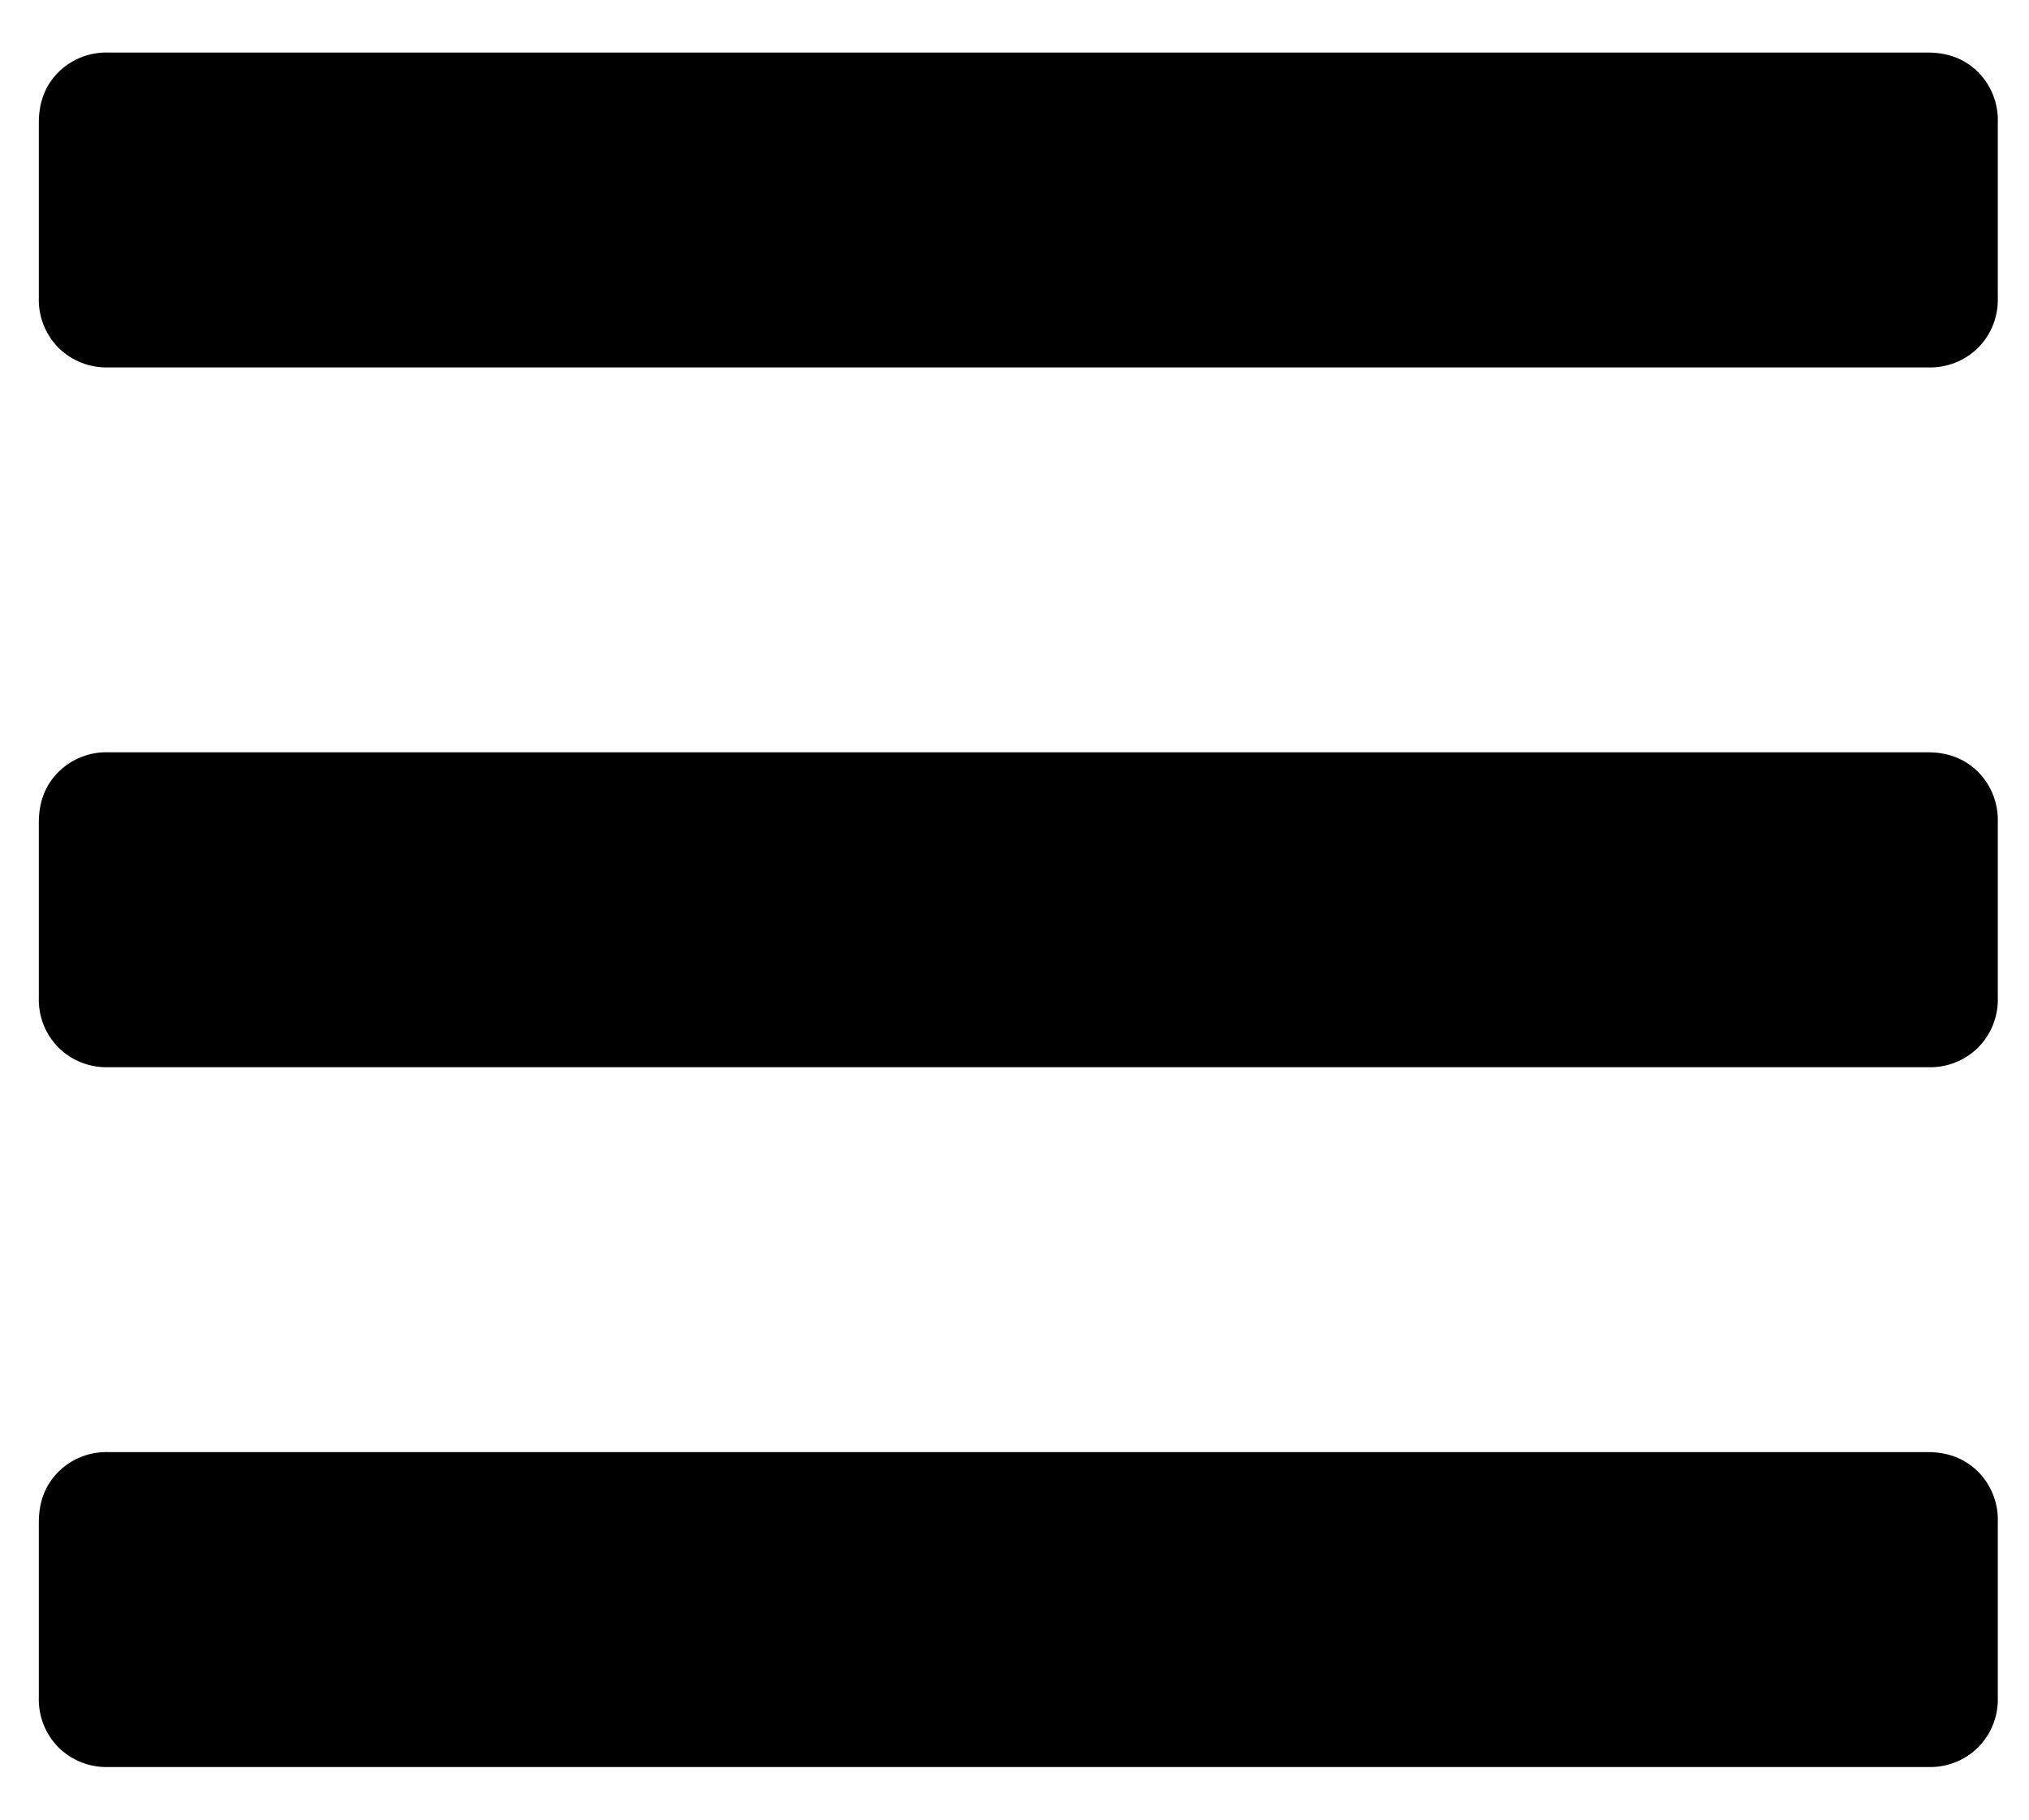
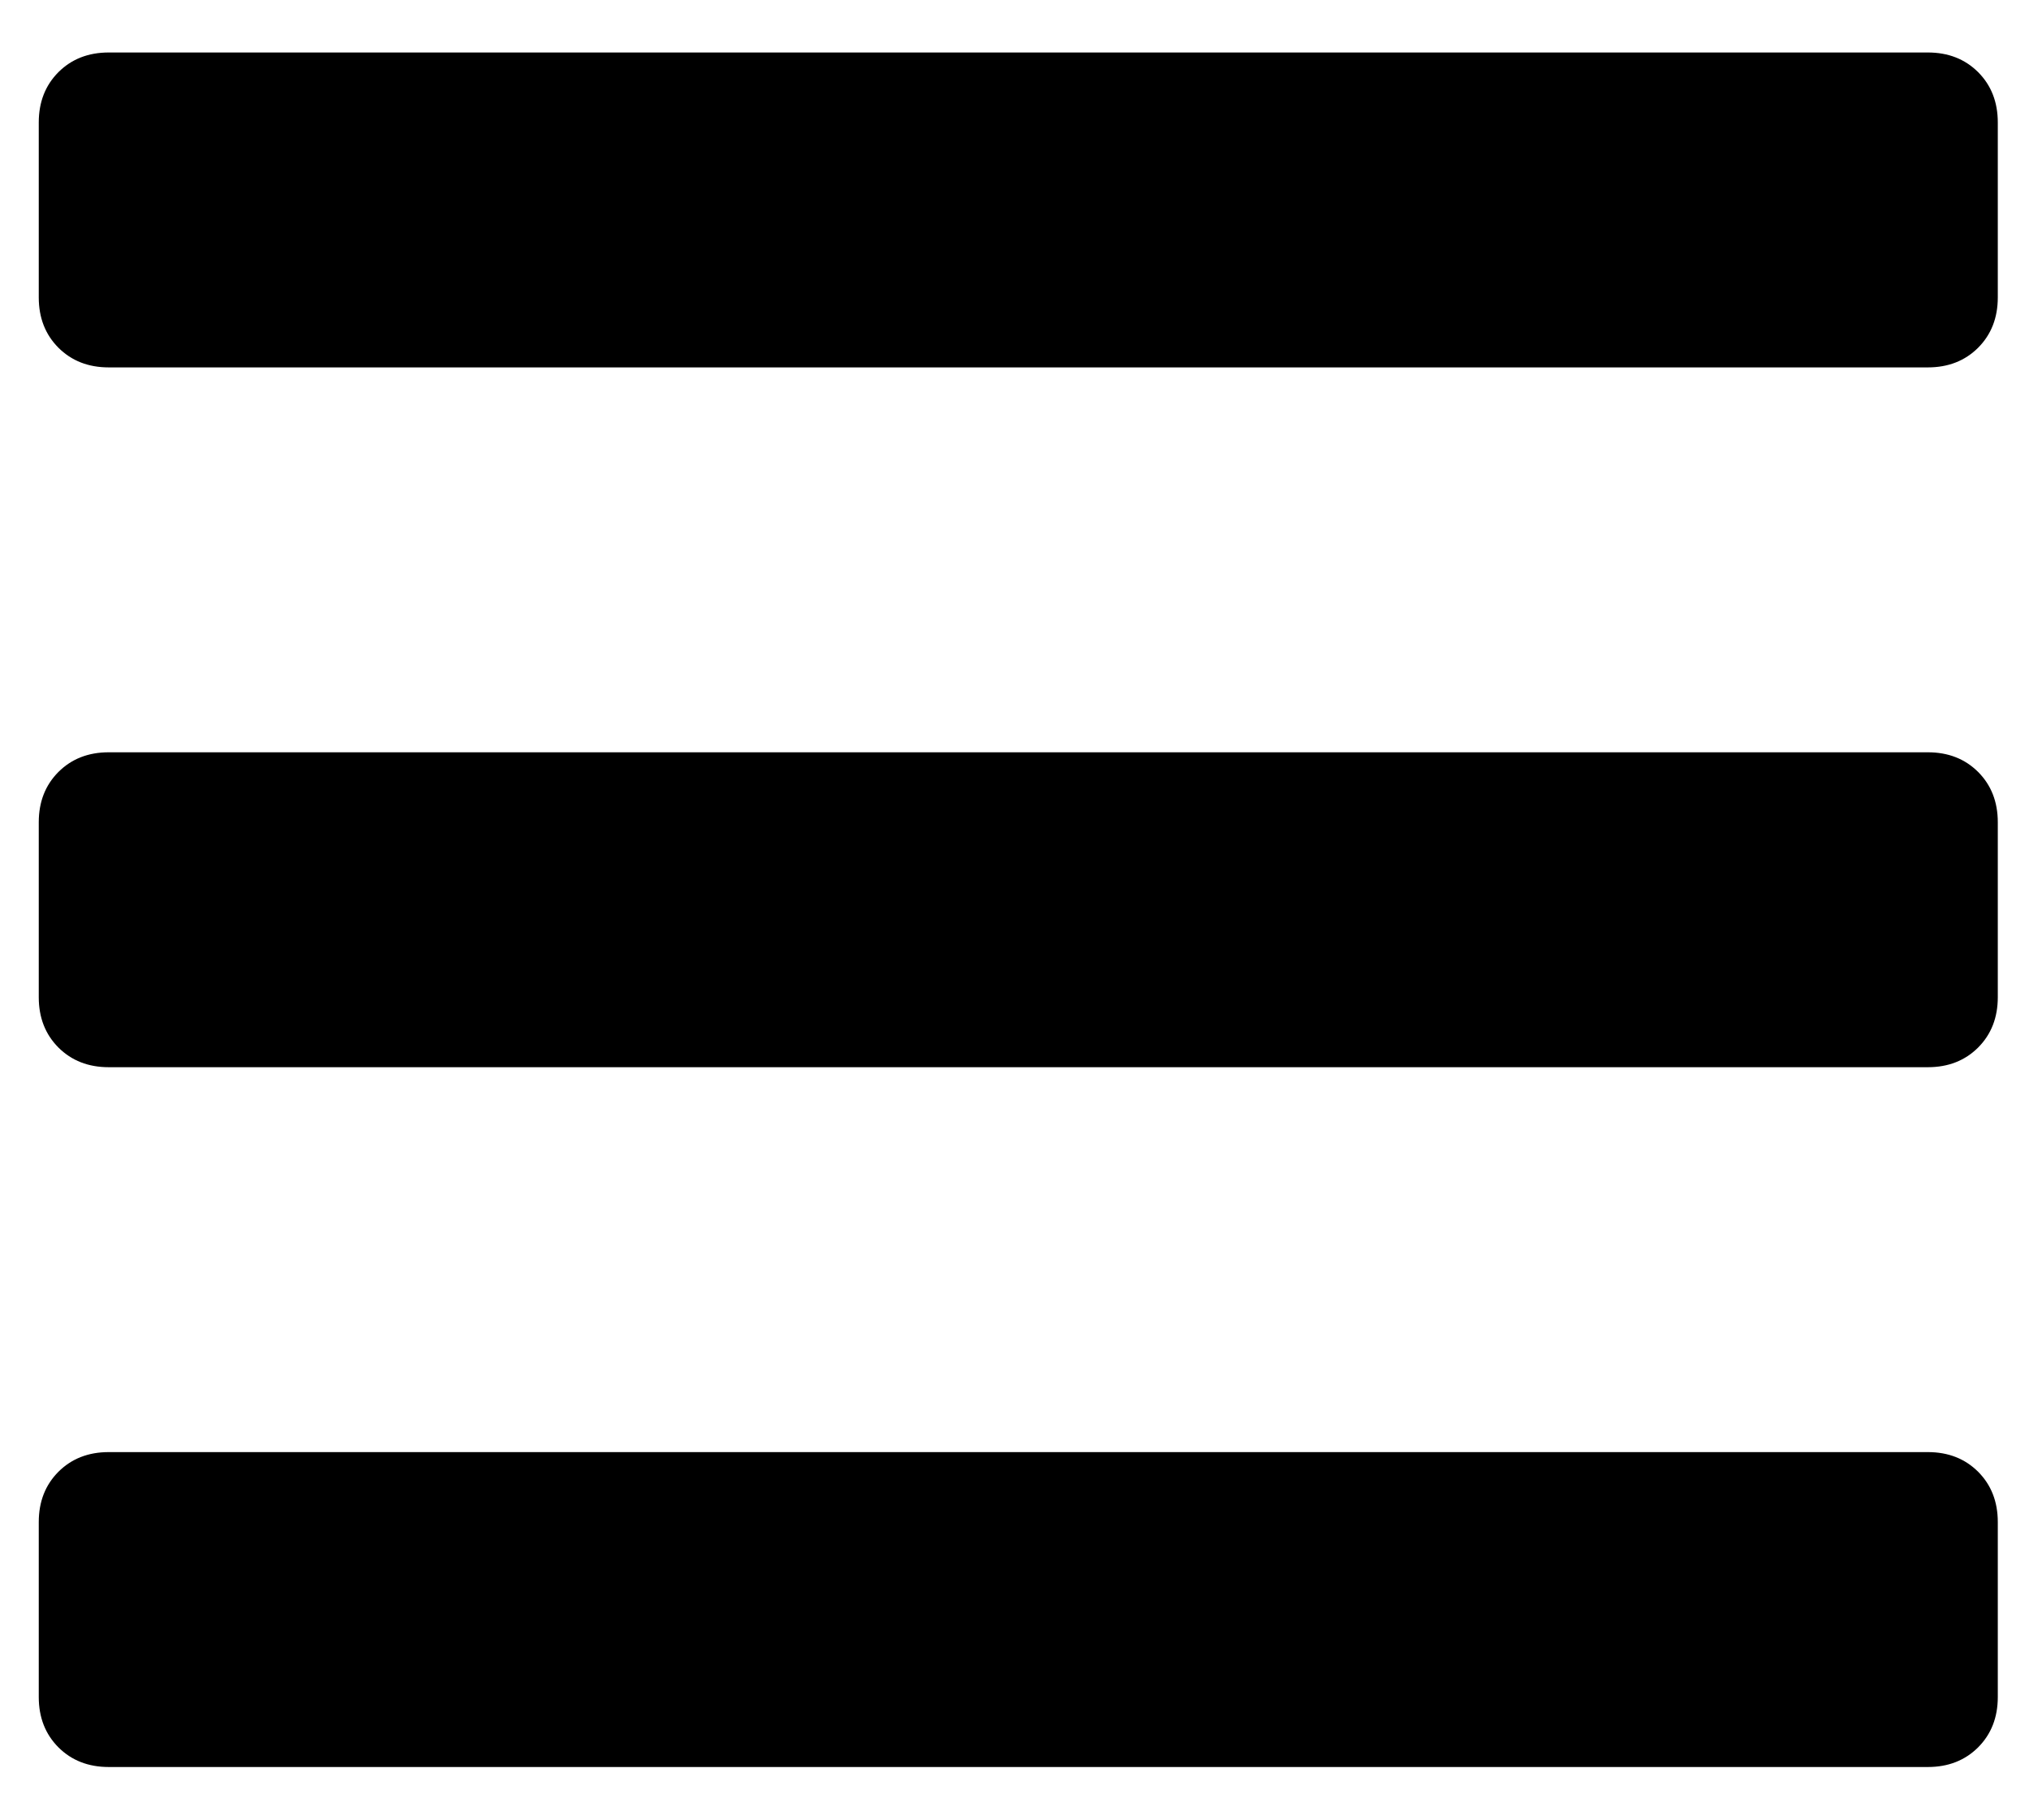
- <svg xmlns="http://www.w3.org/2000/svg" width="29" height="26">
-   <path fill-rule="evenodd" d="M1.554 5.25a.973.973 0 0 1-.719-.281.973.973 0 0 1-.28-.719v-2.5c0-.292.093-.531.28-.719a.973.973 0 0 1 .72-.28h26c.29 0 .53.093.718.28a.973.973 0 0 1 .281.72V4.25a.973.973 0 0 1-.281.719.973.973 0 0 1-.719.281h-26zm0 10a.973.973 0 0 1-.719-.281.973.973 0 0 1-.28-.719v-2.5c0-.292.093-.531.28-.719a.973.973 0 0 1 .72-.281h26c.29 0 .53.094.718.281a.973.973 0 0 1 .281.719v2.5a.973.973 0 0 1-.281.719.973.973 0 0 1-.719.281h-26zm0 10a.973.973 0 0 1-.719-.281.973.973 0 0 1-.28-.719v-2.5c0-.292.093-.531.28-.719a.973.973 0 0 1 .72-.281h26c.29 0 .53.094.718.281a.973.973 0 0 1 .281.719v2.5a.973.973 0 0 1-.281.719.973.973 0 0 1-.719.281h-26z" />
+ <svg xmlns="http://www.w3.org/2000/svg" width="29" height="26" viewBox="0 0 29 26">
+   <path fill-rule="evenodd" d="M1.554,5.25 C1.262,5.25 1.023,5.156 0.835,4.969 C0.648,4.781 0.554,4.542 0.554,4.25 L0.554,1.75 C0.554,1.458 0.648,1.219 0.835,1.031 C1.023,0.844 1.262,0.75 1.554,0.75 L27.554,0.75 C27.846,0.75 28.085,0.844 28.273,1.031 C28.46,1.219 28.554,1.458 28.554,1.75 L28.554,4.25 C28.554,4.542 28.46,4.781 28.273,4.969 C28.085,5.156 27.846,5.25 27.554,5.25 L1.554,5.25 Z M1.554,15.25 C1.262,15.25 1.023,15.156 0.835,14.969 C0.648,14.781 0.554,14.542 0.554,14.25 L0.554,11.75 C0.554,11.458 0.648,11.219 0.835,11.031 C1.023,10.844 1.262,10.75 1.554,10.75 L27.554,10.75 C27.846,10.75 28.085,10.844 28.273,11.031 C28.46,11.219 28.554,11.458 28.554,11.75 L28.554,14.25 C28.554,14.542 28.46,14.781 28.273,14.969 C28.085,15.156 27.846,15.25 27.554,15.25 L1.554,15.25 Z M1.554,25.25 C1.262,25.25 1.023,25.156 0.835,24.969 C0.648,24.781 0.554,24.542 0.554,24.25 L0.554,21.75 C0.554,21.458 0.648,21.219 0.835,21.031 C1.023,20.844 1.262,20.75 1.554,20.75 L27.554,20.75 C27.846,20.75 28.085,20.844 28.273,21.031 C28.46,21.219 28.554,21.458 28.554,21.75 L28.554,24.25 C28.554,24.542 28.46,24.781 28.273,24.969 C28.085,25.156 27.846,25.25 27.554,25.25 L1.554,25.25 Z" />
</svg>
